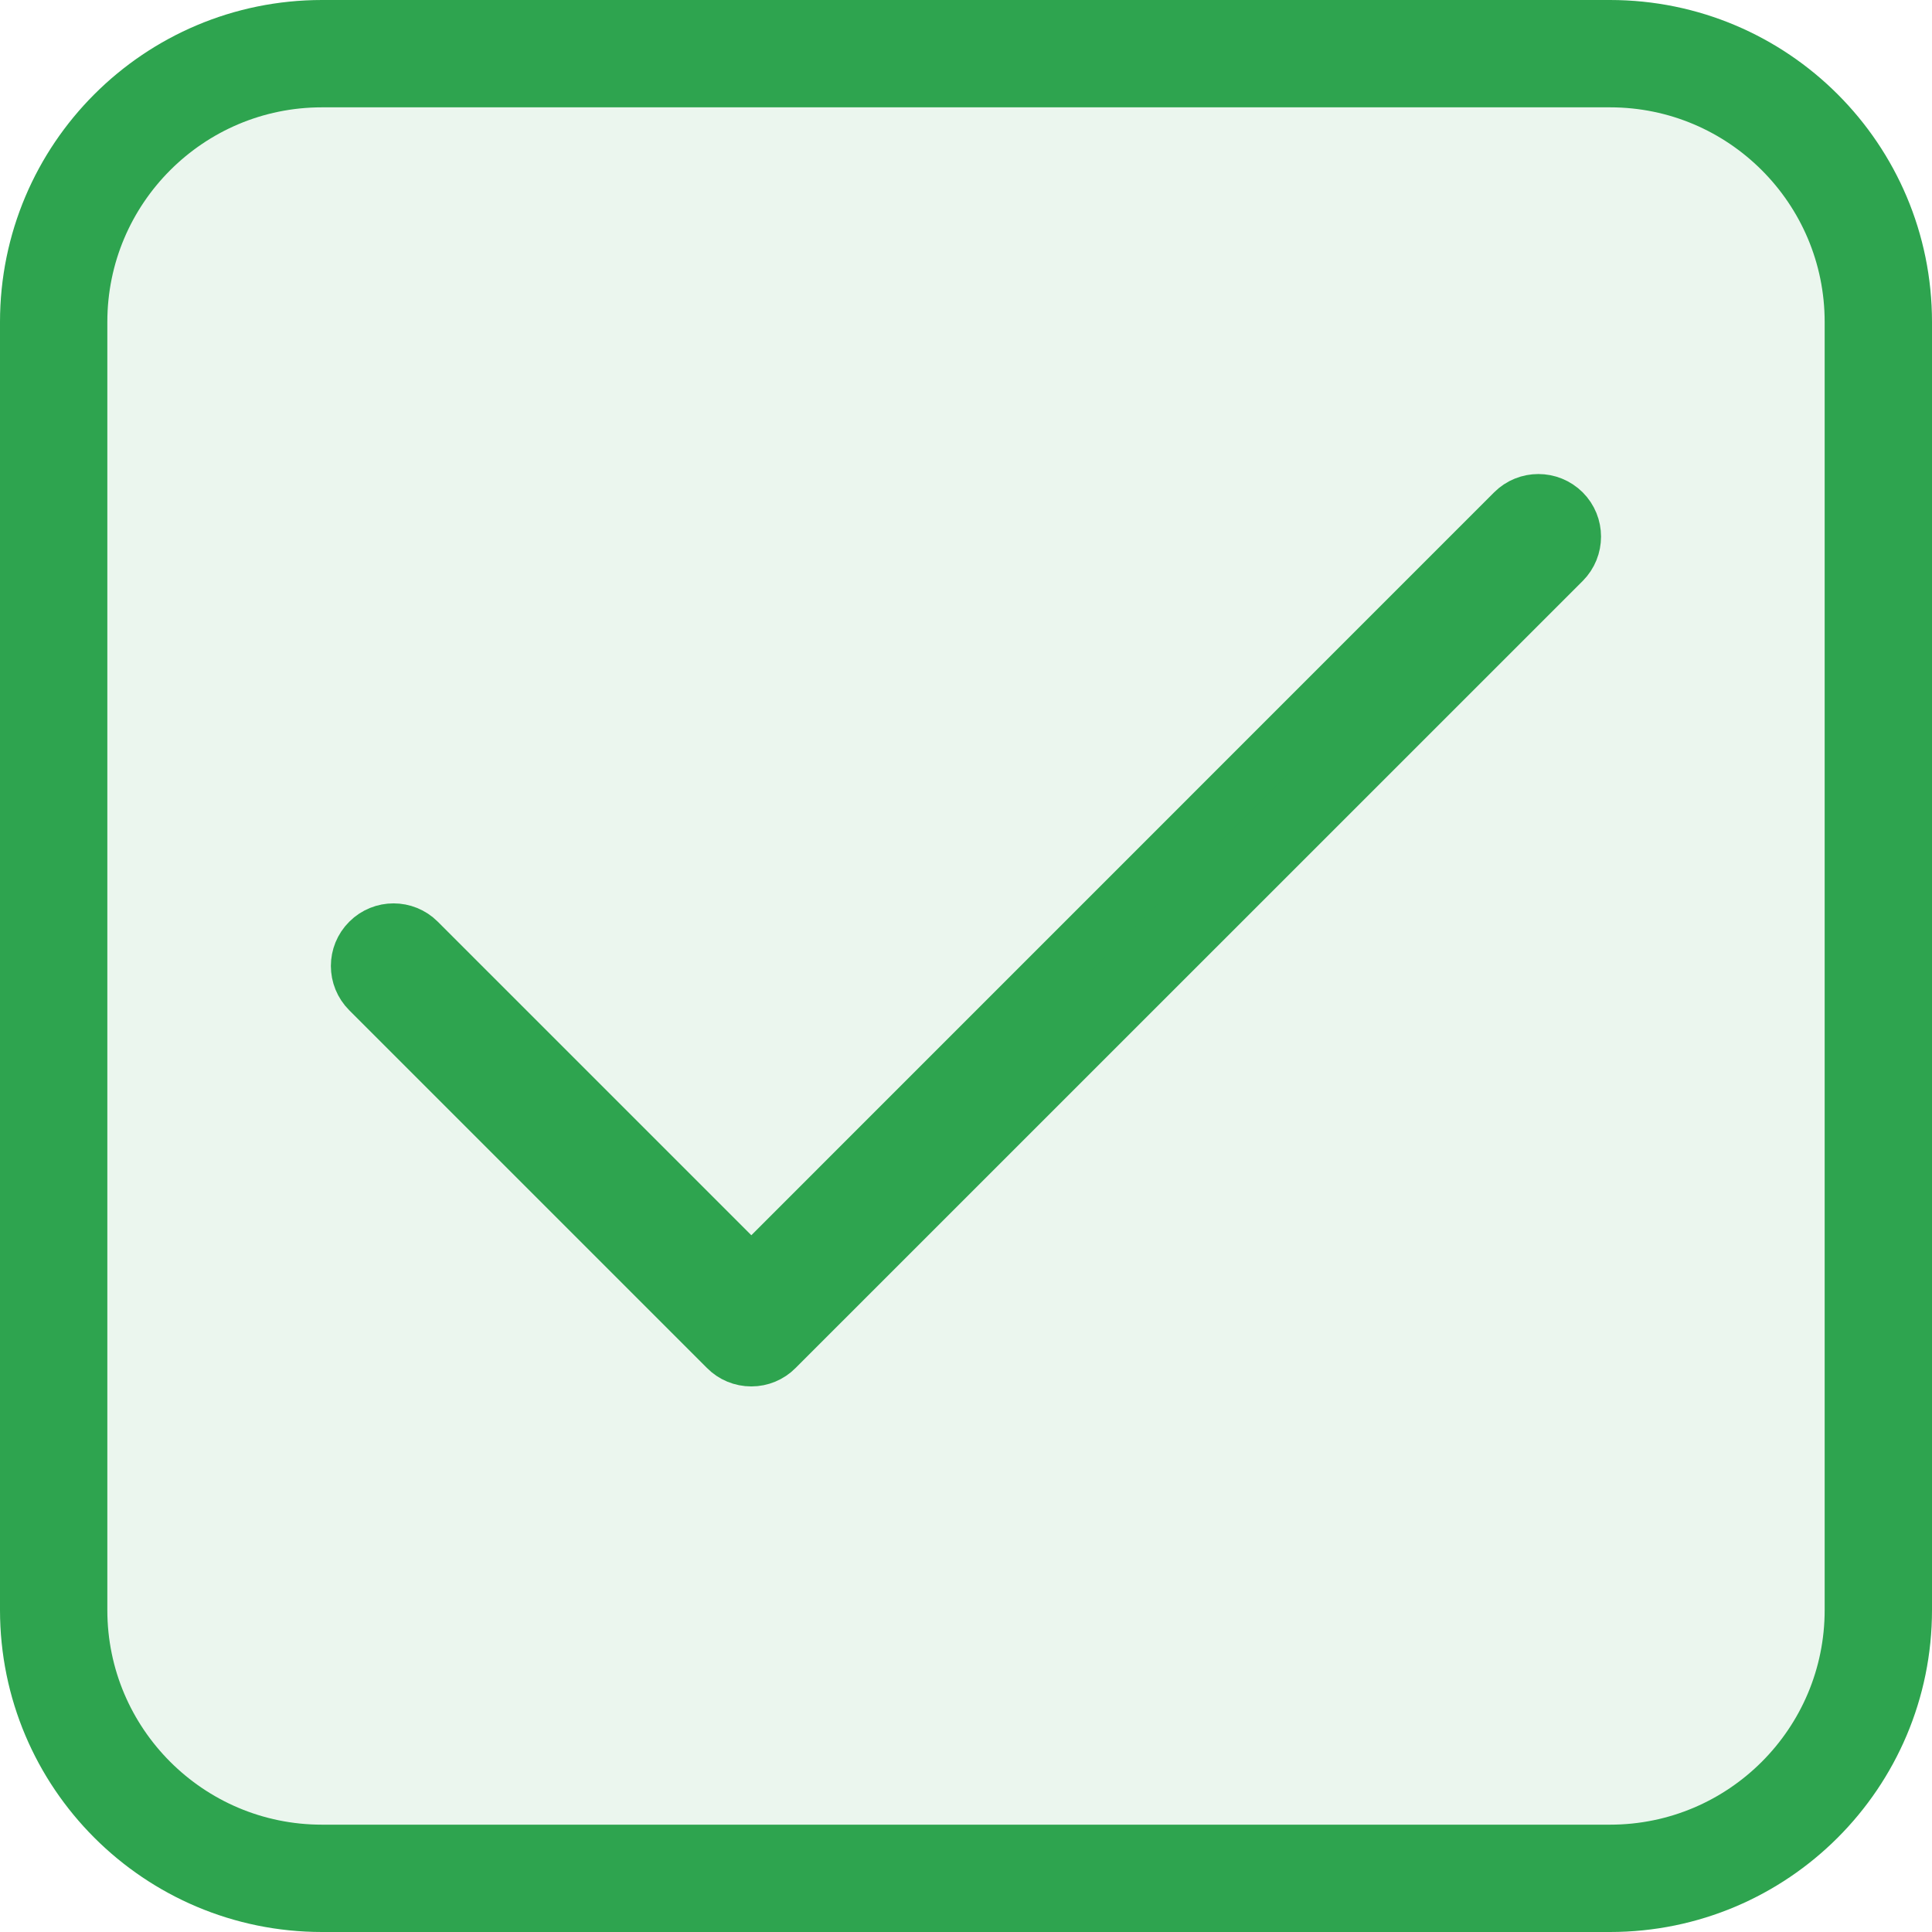
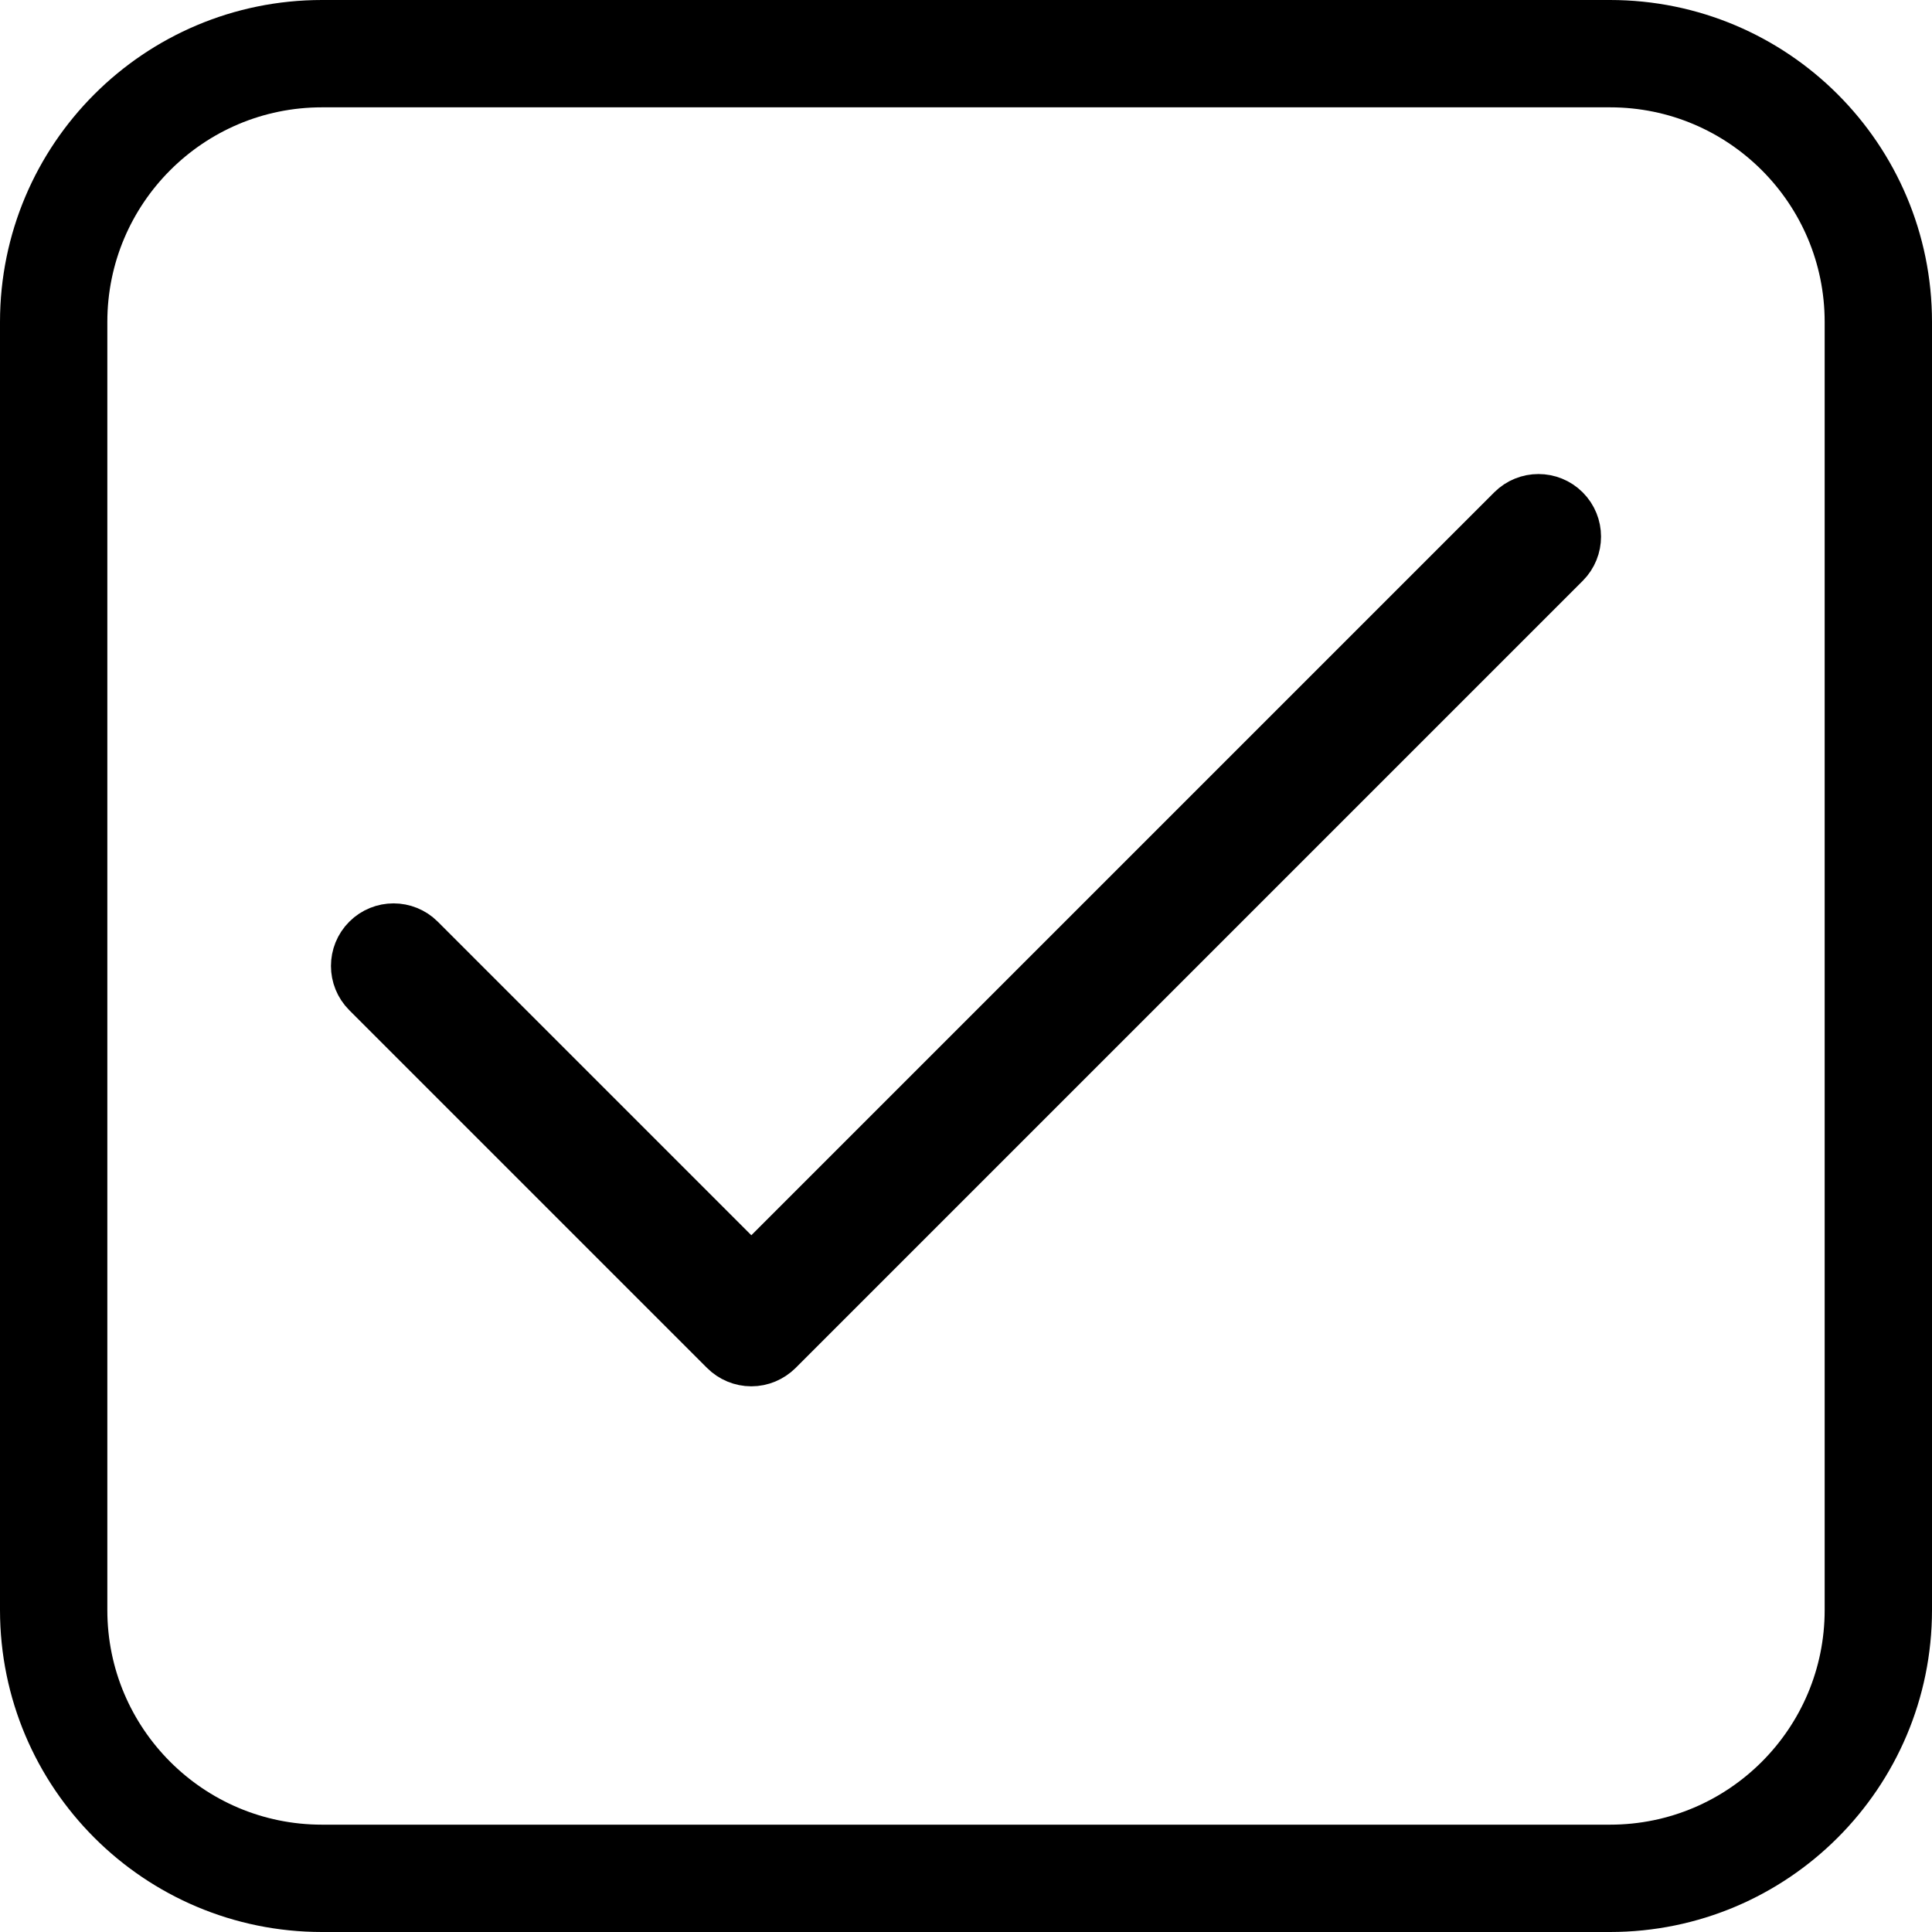
- <svg xmlns="http://www.w3.org/2000/svg" width="18" height="18" viewBox="0 0 18 18" fill="none">
-   <rect x="0.5" y="0.5" width="17" height="17" rx="2.5" fill="#EBF6EE" />
-   <path fill-rule="evenodd" clip-rule="evenodd" d="M14.569 4.764C14.699 4.894 14.699 5.105 14.569 5.236L7.235 12.569C7.173 12.632 7.088 12.667 7 12.667C6.911 12.667 6.826 12.632 6.764 12.569L3.431 9.236C3.3 9.105 3.3 8.894 3.431 8.764C3.561 8.634 3.772 8.634 3.902 8.764L7 11.862L14.097 4.764C14.227 4.634 14.438 4.634 14.569 4.764Z" fill="#2EA44F" stroke="#2EA44F" stroke-width="0.5" stroke-linecap="round" stroke-linejoin="round" />
-   <rect x="0.5" y="0.5" width="17" height="17" rx="2.5" stroke="#2EA44F" />
+ <svg xmlns="http://www.w3.org/2000/svg" width="18" height="18" fill="none">
+   <g>
+     <path id="svg_2" stroke-linejoin="round" stroke-linecap="round" stroke-width="0.5" stroke="#000000" fill="#000000" d="m14.569,4.764c0.13,0.13 0.13,0.341 0,0.471l-7.333,7.333c-0.063,0.062 -0.147,0.098 -0.236,0.098c-0.088,0 -0.173,-0.035 -0.236,-0.098l-3.333,-3.333c-0.13,-0.13 -0.13,-0.341 0,-0.471c0.13,-0.13 0.341,-0.13 0.471,0l3.098,3.098l7.098,-7.098c0.13,-0.13 0.341,-0.13 0.471,0z" clip-rule="evenodd" fill-rule="evenodd" />
+     <rect id="svg_3" stroke="#000000" rx="2.5" height="17" width="17" y="0.5" x="0.5" />
+   </g>
</svg>
